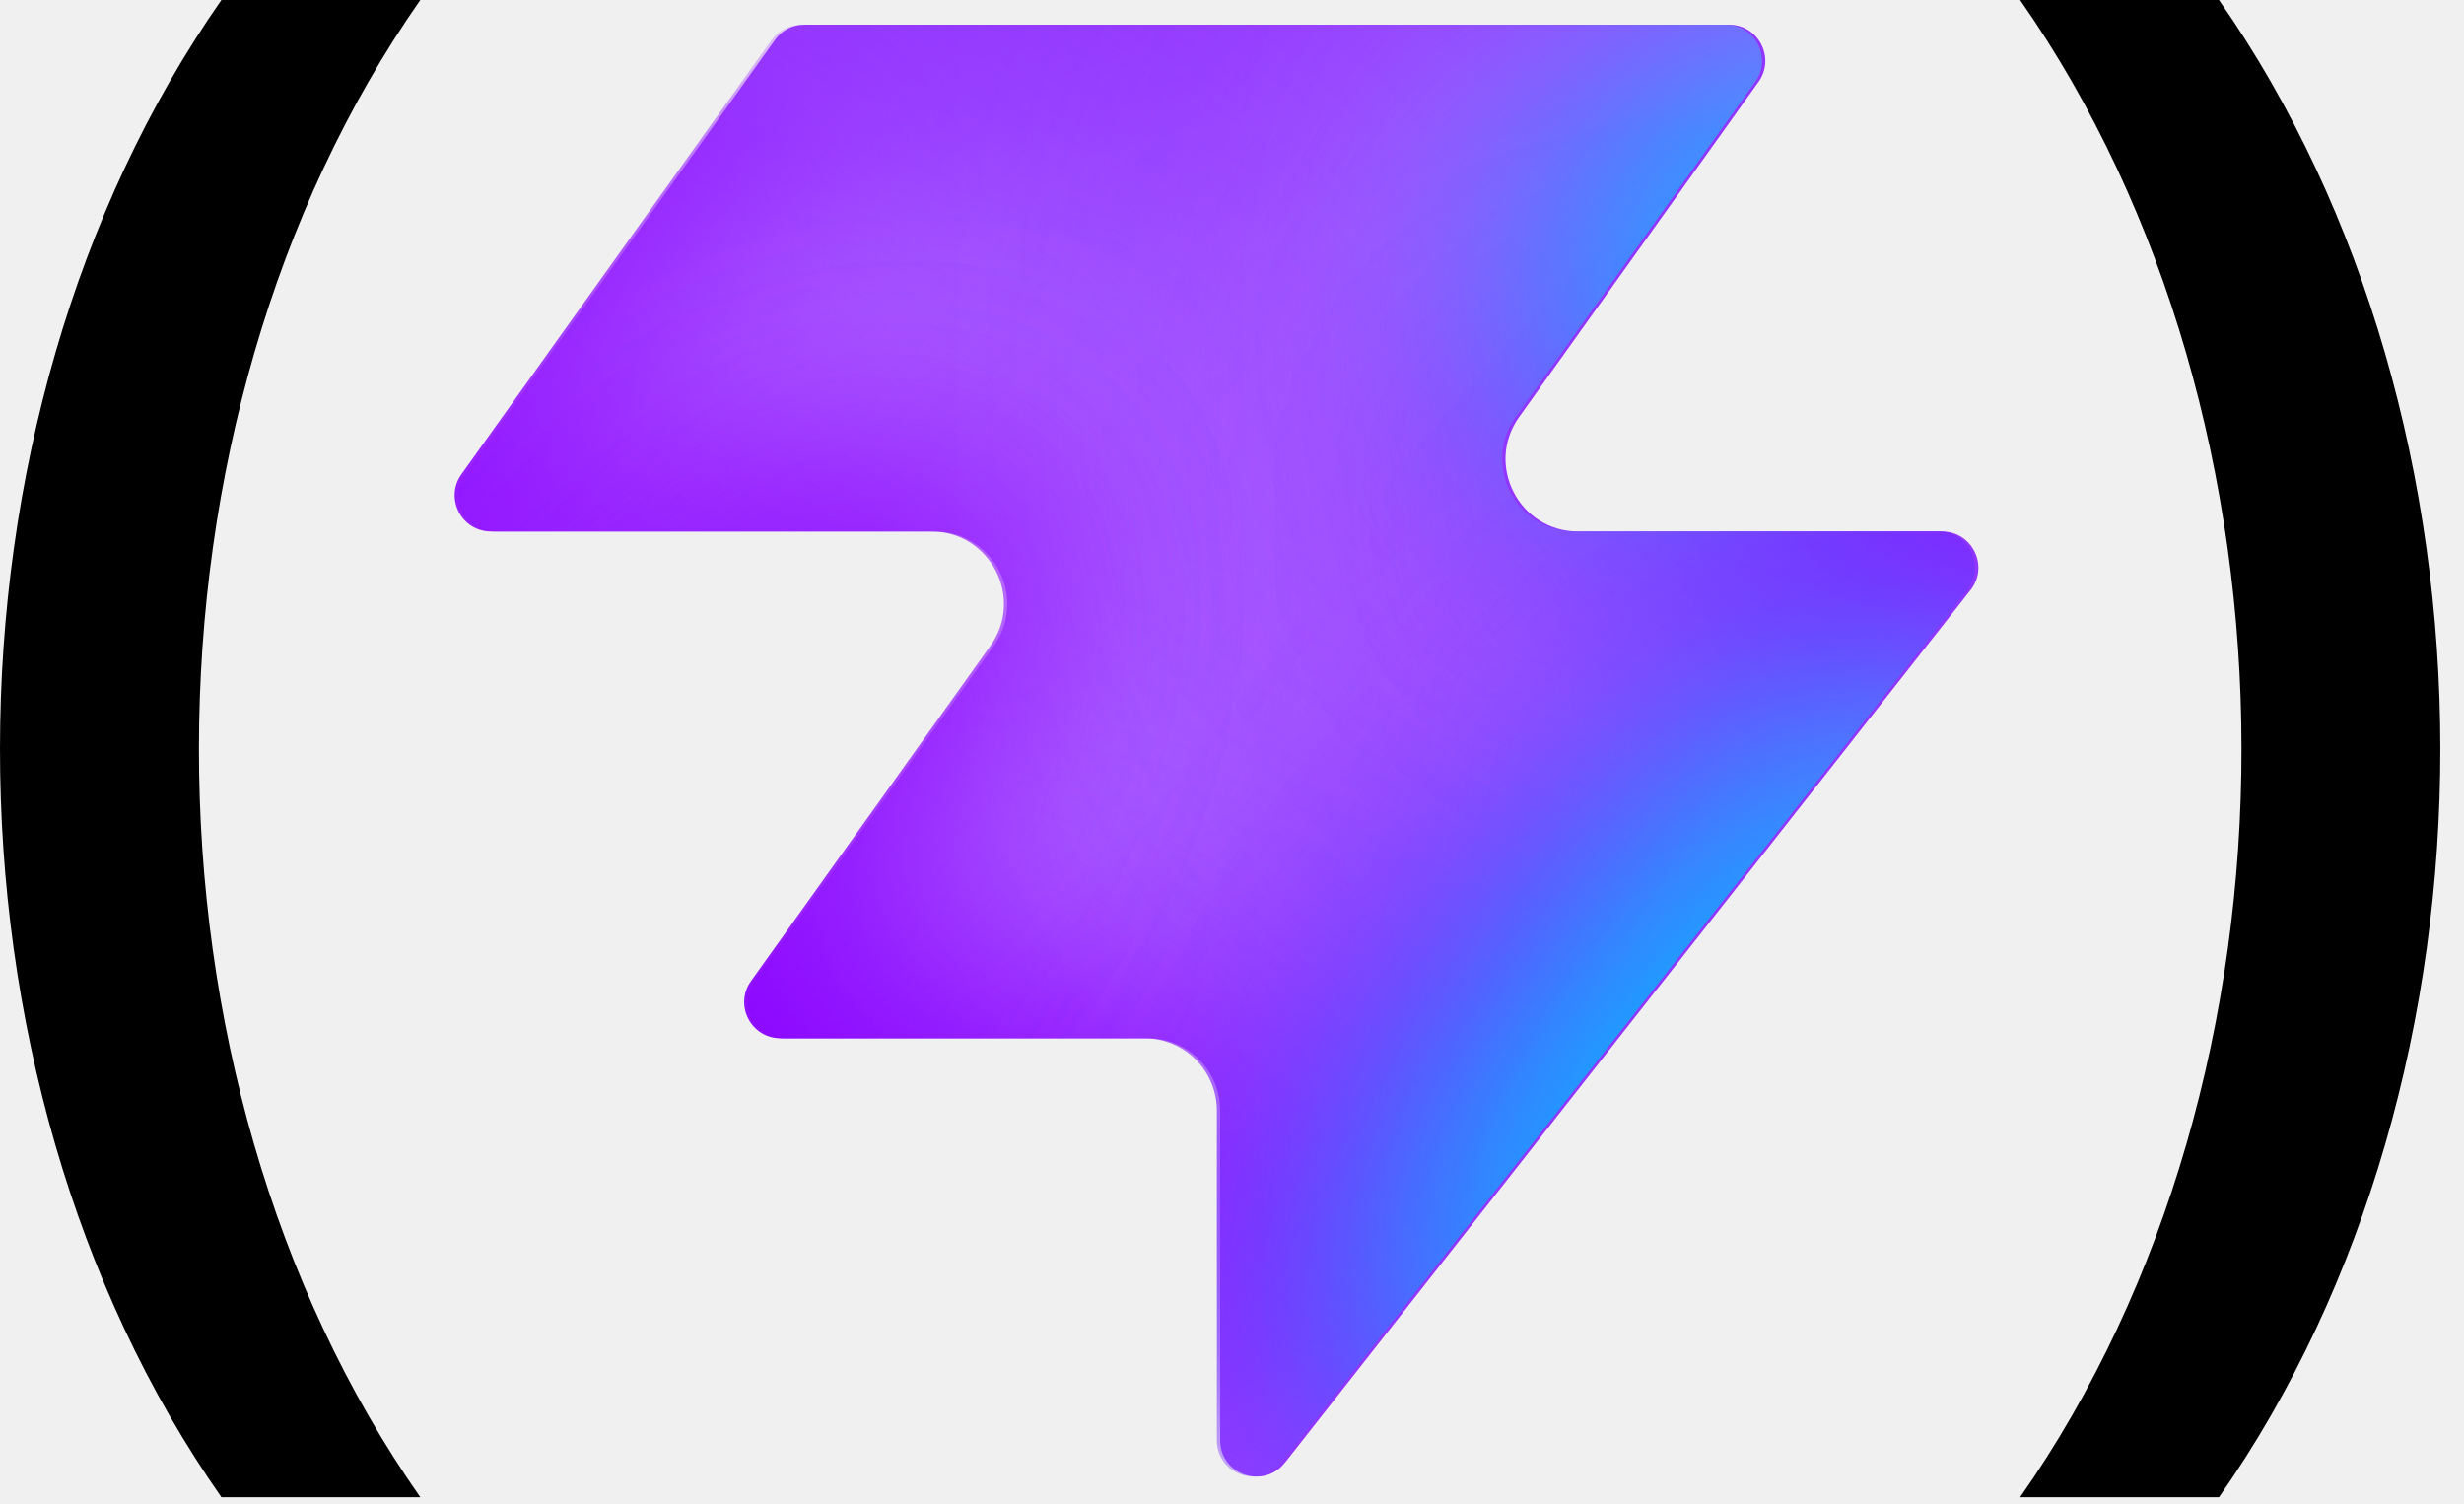
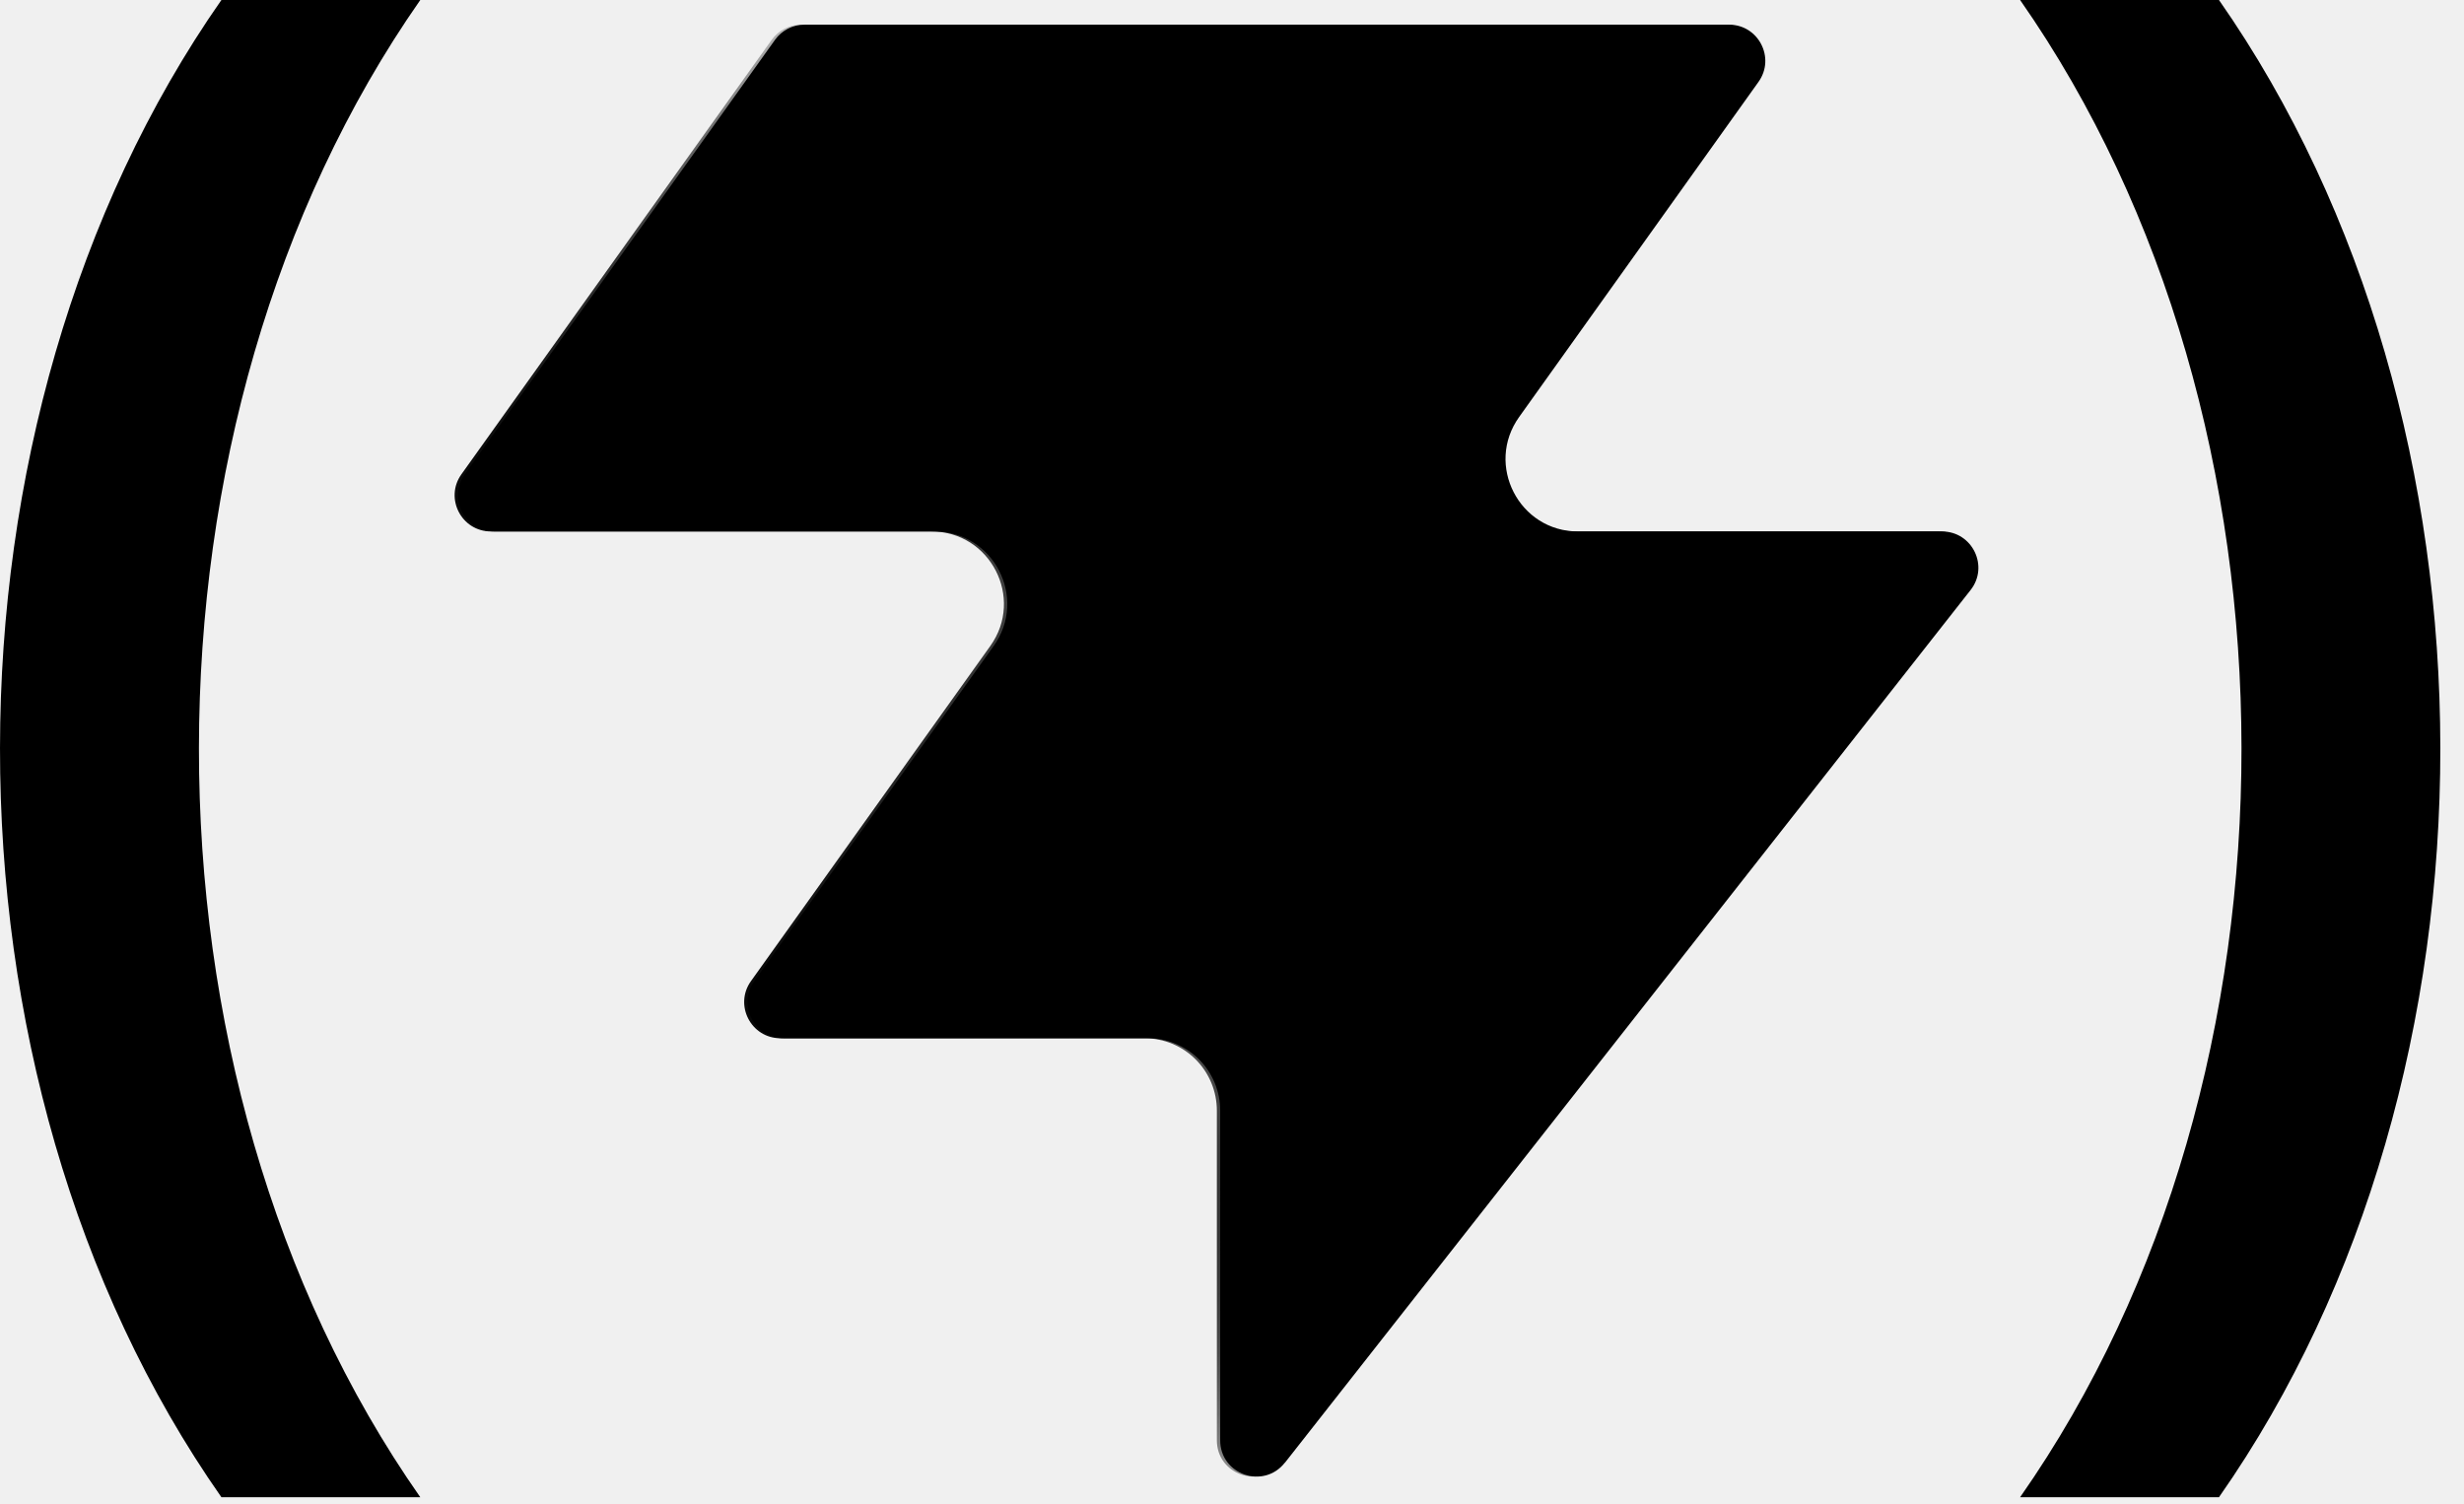
<svg xmlns="http://www.w3.org/2000/svg" width="77" height="47" fill="none" aria-labelledby="vite-logo-title" viewBox="0 0 77 47">
-   <style>.parenthesis{fill:#000}@media (prefers-color-scheme:dark){.parenthesis{fill:#fff}}</style>
-   <path fill="#9135ff" d="M40.151 45.71c-.663.844-2.02.374-2.02-.699V34.708a2.26 2.26 0 0 0-2.262-2.262H24.493c-.92 0-1.457-1.04-.92-1.788l7.479-10.471c1.07-1.498 0-3.578-1.842-3.578H15.443c-.92 0-1.456-1.04-.92-1.788l9.696-13.576c.213-.297.556-.474.92-.474h28.894c.92 0 1.456 1.04.92 1.788l-7.48 10.472c-1.07 1.497 0 3.578 1.842 3.578h11.376c.944 0 1.474 1.087.89 1.83L40.153 45.712z" />
+   <style>.parenthesis{fill:currentColor}@media (prefers-color-scheme:dark){.parenthesis{fill:currentColor}}</style>
+   <path fill="currentColor" d="M40.151 45.71c-.663.844-2.02.374-2.02-.699V34.708a2.26 2.26 0 0 0-2.262-2.262H24.493c-.92 0-1.457-1.04-.92-1.788l7.479-10.471c1.07-1.498 0-3.578-1.842-3.578H15.443c-.92 0-1.456-1.04-.92-1.788l9.696-13.576c.213-.297.556-.474.92-.474h28.894c.92 0 1.456 1.04.92 1.788l-7.48 10.472c-1.07 1.497 0 3.578 1.842 3.578h11.376c.944 0 1.474 1.087.89 1.83L40.153 45.712z" />
  <mask id="a" width="48" height="47" x="14" y="0" maskUnits="userSpaceOnUse" style="mask-type:alpha">
-     <path fill="#000" d="M40.047 45.71c-.663.843-2.02.374-2.02-.699V34.708a2.26 2.26 0 0 0-2.262-2.262H24.389c-.92 0-1.457-1.04-.92-1.788l7.479-10.472c1.07-1.497 0-3.578-1.842-3.578H15.34c-.92 0-1.456-1.04-.92-1.788l9.696-13.575c.213-.297.556-.474.92-.474H53.93c.92 0 1.456 1.04.92 1.788L47.37 13.03c-1.07 1.498 0 3.578 1.842 3.578h11.376c.944 0 1.474 1.088.89 1.831L40.049 45.712z" />
+     <path fill="currentColor" d="M40.047 45.71c-.663.843-2.02.374-2.02-.699V34.708a2.26 2.26 0 0 0-2.262-2.262H24.389c-.92 0-1.457-1.04-.92-1.788l7.479-10.472c1.07-1.497 0-3.578-1.842-3.578H15.34c-.92 0-1.456-1.04-.92-1.788l9.696-13.575c.213-.297.556-.474.92-.474H53.93c.92 0 1.456 1.04.92 1.788L47.37 13.03c-1.07 1.498 0 3.578 1.842 3.578h11.376c.944 0 1.474 1.088.89 1.831L40.049 45.712z" />
  </mask>
  <g mask="url(#a)">
    <g filter="url(#b)">
-       <ellipse cx="5.508" cy="14.704" fill="#eee6ff" rx="5.508" ry="14.704" transform="rotate(269.814 20.96 11.29)scale(-1 1)" />
+       <ellipse cx="5.508" cy="14.704" fill="currentColor" rx="5.508" ry="14.704" transform="rotate(269.814 20.96 11.29)scale(-1 1)" />
    </g>
    <g filter="url(#c)">
-       <ellipse cx="10.399" cy="29.851" fill="#eee6ff" rx="10.399" ry="29.851" transform="rotate(89.814 -16.902 -8.275)scale(1 -1)" />
+       <ellipse cx="10.399" cy="29.851" fill="currentColor" rx="10.399" ry="29.851" transform="rotate(89.814 -16.902 -8.275)scale(1 -1)" />
    </g>
    <g filter="url(#d)">
-       <ellipse cx="5.508" cy="30.487" fill="#8900ff" rx="5.508" ry="30.487" transform="rotate(89.814 -19.197 -7.127)scale(1 -1)" />
+       <ellipse cx="5.508" cy="30.487" fill="currentColor" rx="5.508" ry="30.487" transform="rotate(89.814 -19.197 -7.127)scale(1 -1)" />
    </g>
    <g filter="url(#e)">
-       <ellipse cx="5.508" cy="30.599" fill="#8900ff" rx="5.508" ry="30.599" transform="rotate(89.814 -25.928 4.177)scale(1 -1)" />
+       <ellipse cx="5.508" cy="30.599" fill="currentColor" rx="5.508" ry="30.599" transform="rotate(89.814 -25.928 4.177)scale(1 -1)" />
    </g>
    <g filter="url(#f)">
-       <ellipse cx="5.508" cy="30.599" fill="#8900ff" rx="5.508" ry="30.599" transform="rotate(89.814 -25.738 5.52)scale(1 -1)" />
+       <ellipse cx="5.508" cy="30.599" fill="currentColor" rx="5.508" ry="30.599" transform="rotate(89.814 -25.738 5.52)scale(1 -1)" />
    </g>
    <g filter="url(#g)">
-       <ellipse cx="14.072" cy="22.078" fill="#eee6ff" rx="14.072" ry="22.078" transform="rotate(93.35 31.245 55.578)scale(-1 1)" />
+       <ellipse cx="14.072" cy="22.078" fill="currentColor" rx="14.072" ry="22.078" transform="rotate(93.35 31.245 55.578)scale(-1 1)" />
    </g>
    <g filter="url(#h)">
-       <ellipse cx="3.47" cy="21.501" fill="#8900ff" rx="3.47" ry="21.501" transform="rotate(89.009 35.419 55.202)scale(-1 1)" />
+       <ellipse cx="3.47" cy="21.501" fill="currentColor" rx="3.47" ry="21.501" transform="rotate(89.009 35.419 55.202)scale(-1 1)" />
    </g>
    <g filter="url(#i)">
-       <ellipse cx="3.47" cy="21.501" fill="#8900ff" rx="3.47" ry="21.501" transform="rotate(89.009 35.419 55.202)scale(-1 1)" />
+       <ellipse cx="3.47" cy="21.501" fill="currentColor" rx="3.47" ry="21.501" transform="rotate(89.009 35.419 55.202)scale(-1 1)" />
    </g>
    <g filter="url(#j)">
-       <ellipse cx="14.592" cy="9.743" fill="#8900ff" rx="4.407" ry="29.108" transform="rotate(39.51 14.592 9.743)" />
+       <ellipse cx="14.592" cy="9.743" fill="currentColor" rx="4.407" ry="29.108" transform="rotate(39.51 14.592 9.743)" />
    </g>
    <g filter="url(#k)">
-       <ellipse cx="61.728" cy="-5.321" fill="#8900ff" rx="4.407" ry="29.108" transform="rotate(37.892 61.728 -5.32)" />
+       <ellipse cx="61.728" cy="-5.321" fill="currentColor" rx="4.407" ry="29.108" transform="rotate(37.892 61.728 -5.32)" />
    </g>
    <g filter="url(#l)">
-       <ellipse cx="55.618" cy="7.104" fill="#00c2ff" rx="5.971" ry="9.665" transform="rotate(37.892 55.618 7.104)" />
+       <ellipse cx="55.618" cy="7.104" fill="currentColor" rx="5.971" ry="9.665" transform="rotate(37.892 55.618 7.104)" />
    </g>
    <g filter="url(#m)">
-       <ellipse cx="12.326" cy="39.103" fill="#8900ff" rx="4.407" ry="29.108" transform="rotate(37.892 12.326 39.103)" />
+       <ellipse cx="12.326" cy="39.103" fill="currentColor" rx="4.407" ry="29.108" transform="rotate(37.892 12.326 39.103)" />
    </g>
    <g filter="url(#n)">
-       <ellipse cx="12.326" cy="39.103" fill="#8900ff" rx="4.407" ry="29.108" transform="rotate(37.892 12.326 39.103)" />
+       <ellipse cx="12.326" cy="39.103" fill="currentColor" rx="4.407" ry="29.108" transform="rotate(37.892 12.326 39.103)" />
    </g>
    <g filter="url(#o)">
-       <ellipse cx="49.857" cy="30.678" fill="#8900ff" rx="4.407" ry="29.108" transform="rotate(37.892 49.857 30.678)" />
+       <ellipse cx="49.857" cy="30.678" fill="currentColor" rx="4.407" ry="29.108" transform="rotate(37.892 49.857 30.678)" />
    </g>
    <g filter="url(#p)">
-       <ellipse cx="52.623" cy="33.171" fill="#00c2ff" rx="5.971" ry="15.297" transform="rotate(37.892 52.623 33.17)" />
+       <ellipse cx="52.623" cy="33.171" fill="currentColor" rx="5.971" ry="15.297" transform="rotate(37.892 52.623 33.17)" />
    </g>
  </g>
  <path d="M6.919 0c-9.198 13.166-9.252 33.575 0 46.789h6.215c-9.25-13.214-9.196-33.623 0-46.789zm62.424 0h-6.215c9.198 13.166 9.252 33.575 0 46.789h6.215c9.25-13.214 9.196-33.623 0-46.789" class="parenthesis" />
  <defs>
    <filter id="b" width="60.045" height="41.654" x="-5.564" y="16.92" color-interpolation-filters="sRGB" filterUnits="userSpaceOnUse">
      <feFlood flood-opacity="0" result="BackgroundImageFix" />
      <feBlend in="SourceGraphic" in2="BackgroundImageFix" result="shape" />
      <feGaussianBlur result="effect1_foregroundBlur_2002_17286" stdDeviation="7.659" />
    </filter>
    <filter id="c" width="90.34" height="51.437" x="-40.407" y="-6.762" color-interpolation-filters="sRGB" filterUnits="userSpaceOnUse">
      <feFlood flood-opacity="0" result="BackgroundImageFix" />
      <feBlend in="SourceGraphic" in2="BackgroundImageFix" result="shape" />
      <feGaussianBlur result="effect1_foregroundBlur_2002_17286" stdDeviation="7.659" />
    </filter>
    <filter id="d" width="79.355" height="29.4" x="-35.435" y="2.801" color-interpolation-filters="sRGB" filterUnits="userSpaceOnUse">
      <feFlood flood-opacity="0" result="BackgroundImageFix" />
      <feBlend in="SourceGraphic" in2="BackgroundImageFix" result="shape" />
      <feGaussianBlur result="effect1_foregroundBlur_2002_17286" stdDeviation="4.596" />
    </filter>
    <filter id="e" width="79.579" height="29.4" x="-30.84" y="20.8" color-interpolation-filters="sRGB" filterUnits="userSpaceOnUse">
      <feFlood flood-opacity="0" result="BackgroundImageFix" />
      <feBlend in="SourceGraphic" in2="BackgroundImageFix" result="shape" />
      <feGaussianBlur result="effect1_foregroundBlur_2002_17286" stdDeviation="4.596" />
    </filter>
    <filter id="f" width="79.579" height="29.4" x="-29.307" y="21.949" color-interpolation-filters="sRGB" filterUnits="userSpaceOnUse">
      <feFlood flood-opacity="0" result="BackgroundImageFix" />
      <feBlend in="SourceGraphic" in2="BackgroundImageFix" result="shape" />
      <feGaussianBlur result="effect1_foregroundBlur_2002_17286" stdDeviation="4.596" />
    </filter>
    <filter id="g" width="74.749" height="58.852" x="29.961" y="-17.13" color-interpolation-filters="sRGB" filterUnits="userSpaceOnUse">
      <feFlood flood-opacity="0" result="BackgroundImageFix" />
      <feBlend in="SourceGraphic" in2="BackgroundImageFix" result="shape" />
      <feGaussianBlur result="effect1_foregroundBlur_2002_17286" stdDeviation="7.659" />
    </filter>
    <filter id="h" width="61.377" height="25.362" x="37.754" y="3.055" color-interpolation-filters="sRGB" filterUnits="userSpaceOnUse">
      <feFlood flood-opacity="0" result="BackgroundImageFix" />
      <feBlend in="SourceGraphic" in2="BackgroundImageFix" result="shape" />
      <feGaussianBlur result="effect1_foregroundBlur_2002_17286" stdDeviation="4.596" />
    </filter>
    <filter id="i" width="61.377" height="25.362" x="37.754" y="3.055" color-interpolation-filters="sRGB" filterUnits="userSpaceOnUse">
      <feFlood flood-opacity="0" result="BackgroundImageFix" />
      <feBlend in="SourceGraphic" in2="BackgroundImageFix" result="shape" />
      <feGaussianBlur result="effect1_foregroundBlur_2002_17286" stdDeviation="4.596" />
    </filter>
    <filter id="j" width="56.045" height="63.649" x="-13.43" y="-22.082" color-interpolation-filters="sRGB" filterUnits="userSpaceOnUse">
      <feFlood flood-opacity="0" result="BackgroundImageFix" />
      <feBlend in="SourceGraphic" in2="BackgroundImageFix" result="shape" />
      <feGaussianBlur result="effect1_foregroundBlur_2002_17286" stdDeviation="4.596" />
    </filter>
    <filter id="k" width="54.814" height="64.646" x="34.321" y="-37.644" color-interpolation-filters="sRGB" filterUnits="userSpaceOnUse">
      <feFlood flood-opacity="0" result="BackgroundImageFix" />
      <feBlend in="SourceGraphic" in2="BackgroundImageFix" result="shape" />
      <feGaussianBlur result="effect1_foregroundBlur_2002_17286" stdDeviation="4.596" />
    </filter>
    <filter id="l" width="33.541" height="35.313" x="38.847" y="-10.552" color-interpolation-filters="sRGB" filterUnits="userSpaceOnUse">
      <feFlood flood-opacity="0" result="BackgroundImageFix" />
      <feBlend in="SourceGraphic" in2="BackgroundImageFix" result="shape" />
      <feGaussianBlur result="effect1_foregroundBlur_2002_17286" stdDeviation="4.596" />
    </filter>
    <filter id="m" width="54.814" height="64.646" x="-15.081" y="6.78" color-interpolation-filters="sRGB" filterUnits="userSpaceOnUse">
      <feFlood flood-opacity="0" result="BackgroundImageFix" />
      <feBlend in="SourceGraphic" in2="BackgroundImageFix" result="shape" />
      <feGaussianBlur result="effect1_foregroundBlur_2002_17286" stdDeviation="4.596" />
    </filter>
    <filter id="n" width="54.814" height="64.646" x="-15.081" y="6.78" color-interpolation-filters="sRGB" filterUnits="userSpaceOnUse">
      <feFlood flood-opacity="0" result="BackgroundImageFix" />
      <feBlend in="SourceGraphic" in2="BackgroundImageFix" result="shape" />
      <feGaussianBlur result="effect1_foregroundBlur_2002_17286" stdDeviation="4.596" />
    </filter>
    <filter id="o" width="54.814" height="64.646" x="22.45" y="-1.645" color-interpolation-filters="sRGB" filterUnits="userSpaceOnUse">
      <feFlood flood-opacity="0" result="BackgroundImageFix" />
      <feBlend in="SourceGraphic" in2="BackgroundImageFix" result="shape" />
      <feGaussianBlur result="effect1_foregroundBlur_2002_17286" stdDeviation="4.596" />
    </filter>
    <filter id="p" width="39.409" height="43.623" x="32.919" y="11.36" color-interpolation-filters="sRGB" filterUnits="userSpaceOnUse">
      <feFlood flood-opacity="0" result="BackgroundImageFix" />
      <feBlend in="SourceGraphic" in2="BackgroundImageFix" result="shape" />
      <feGaussianBlur result="effect1_foregroundBlur_2002_17286" stdDeviation="4.596" />
    </filter>
  </defs>
</svg>
